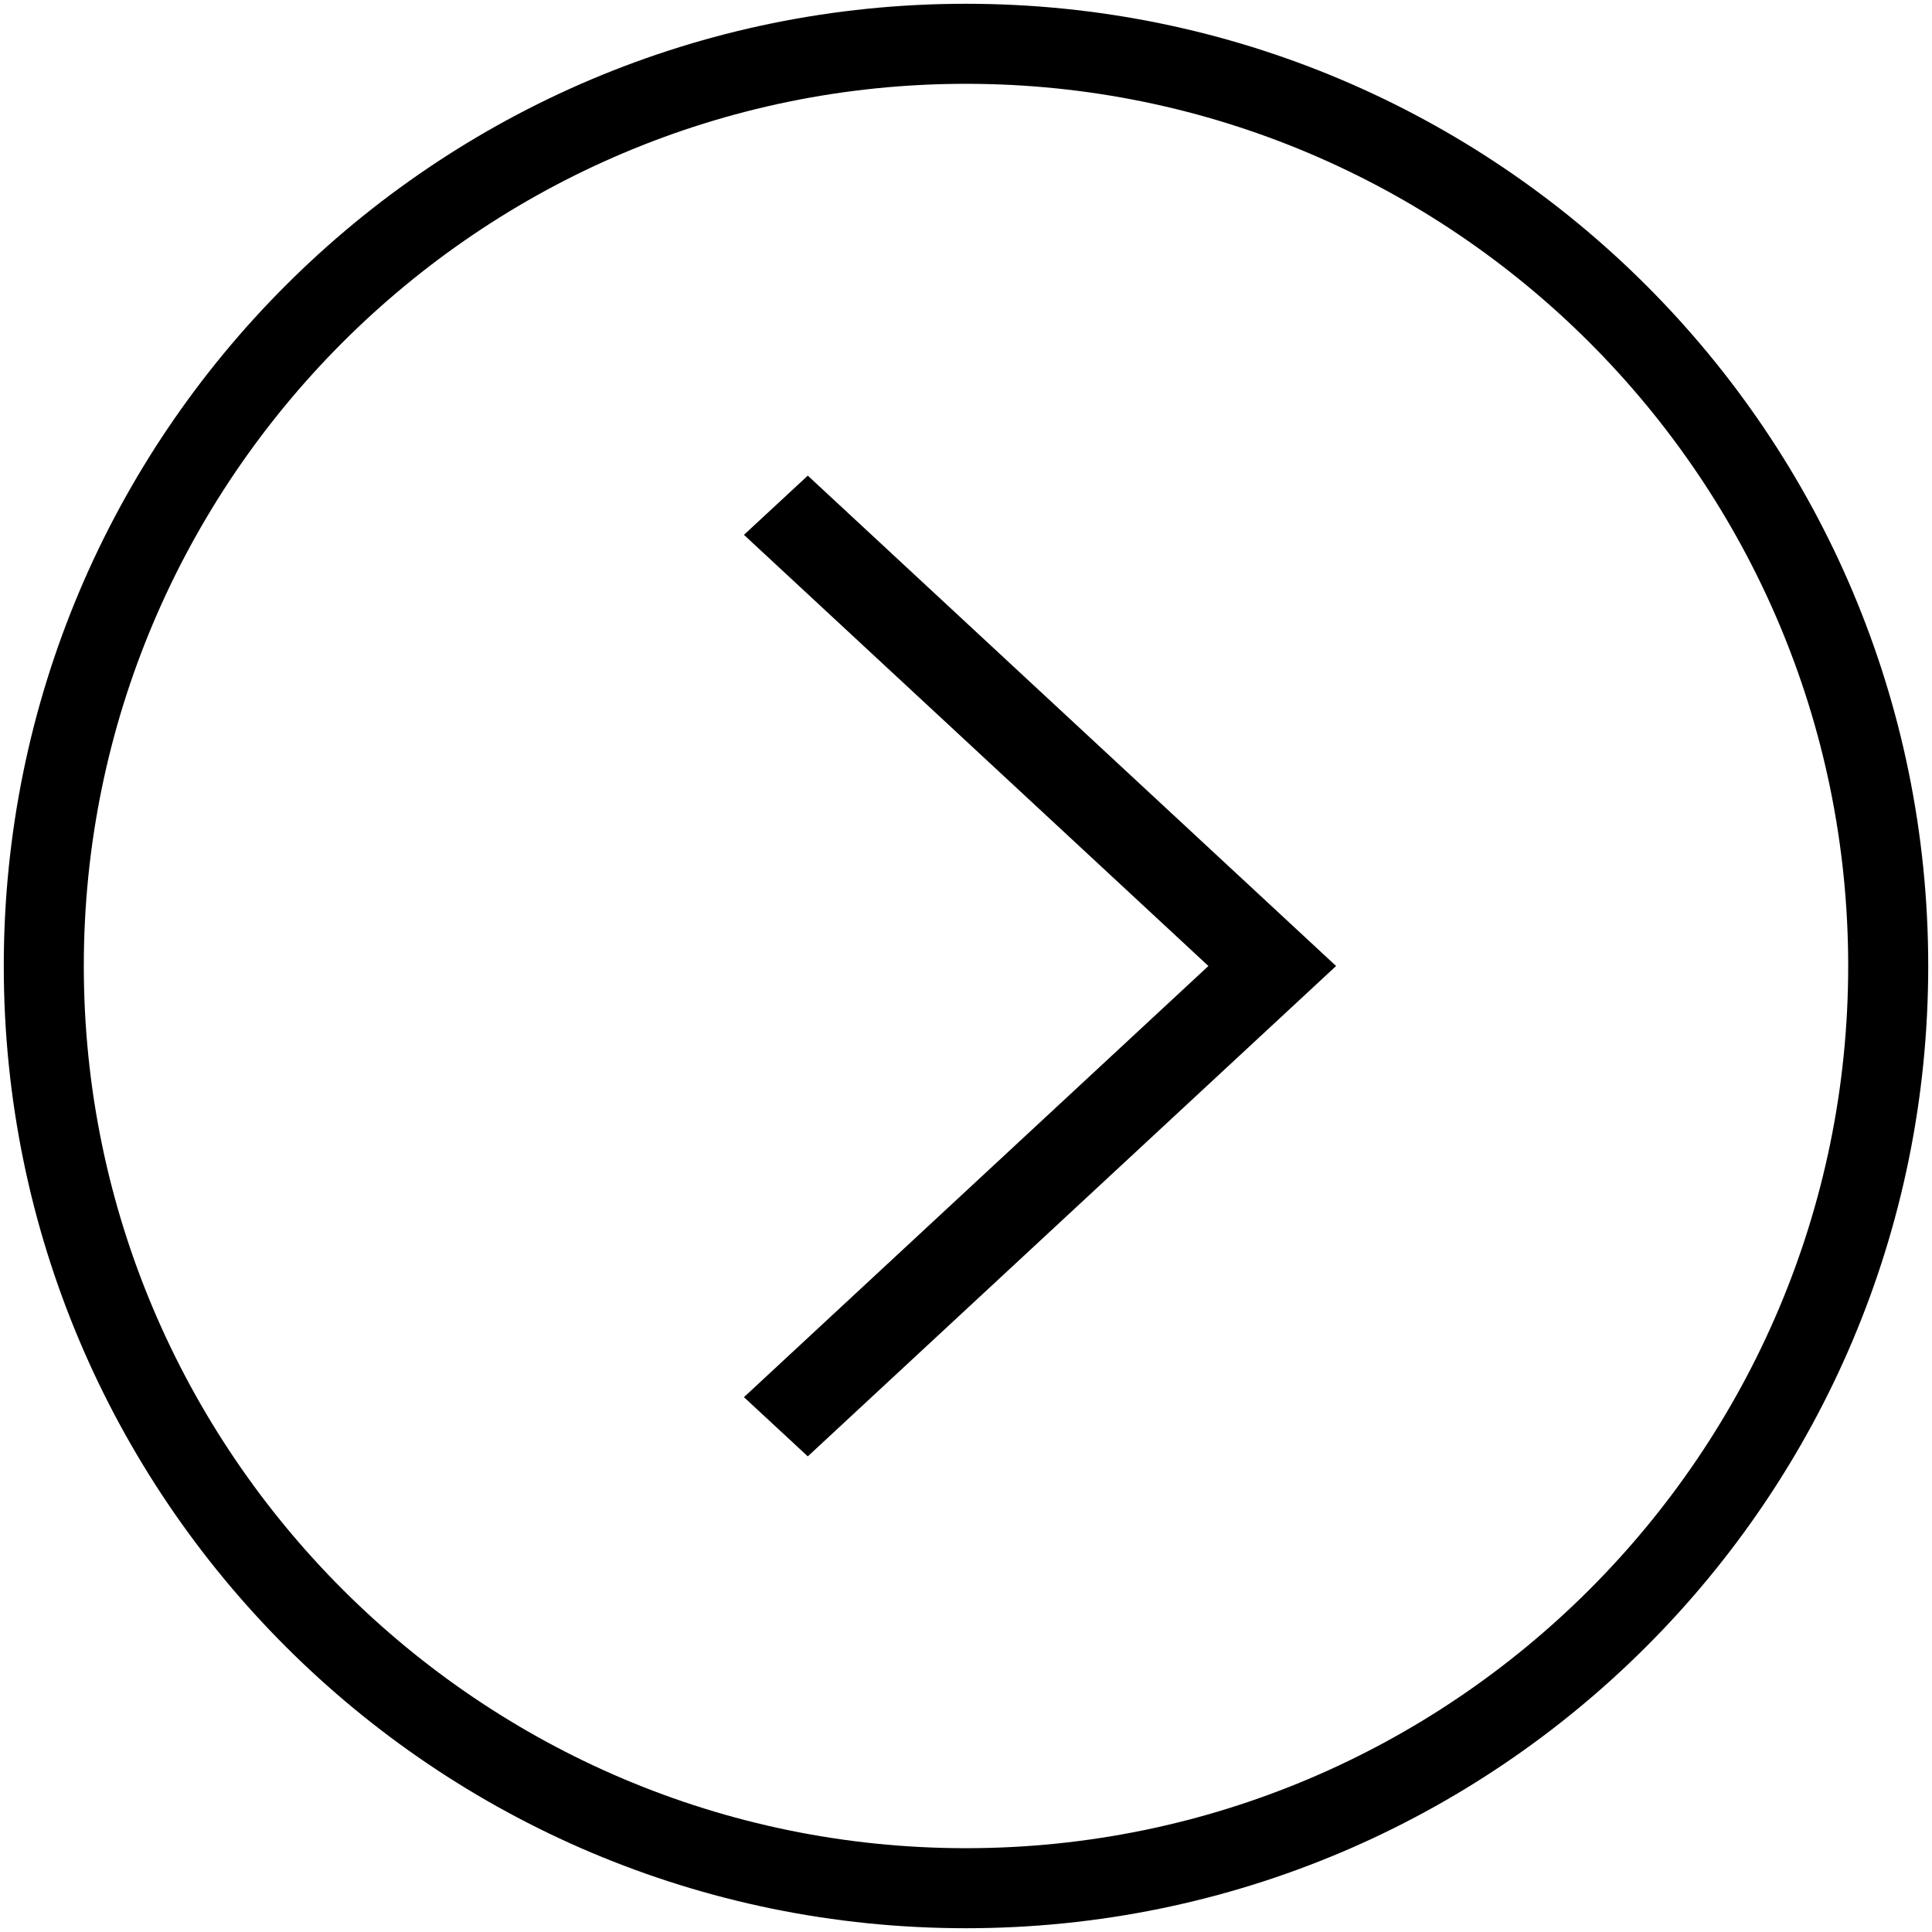
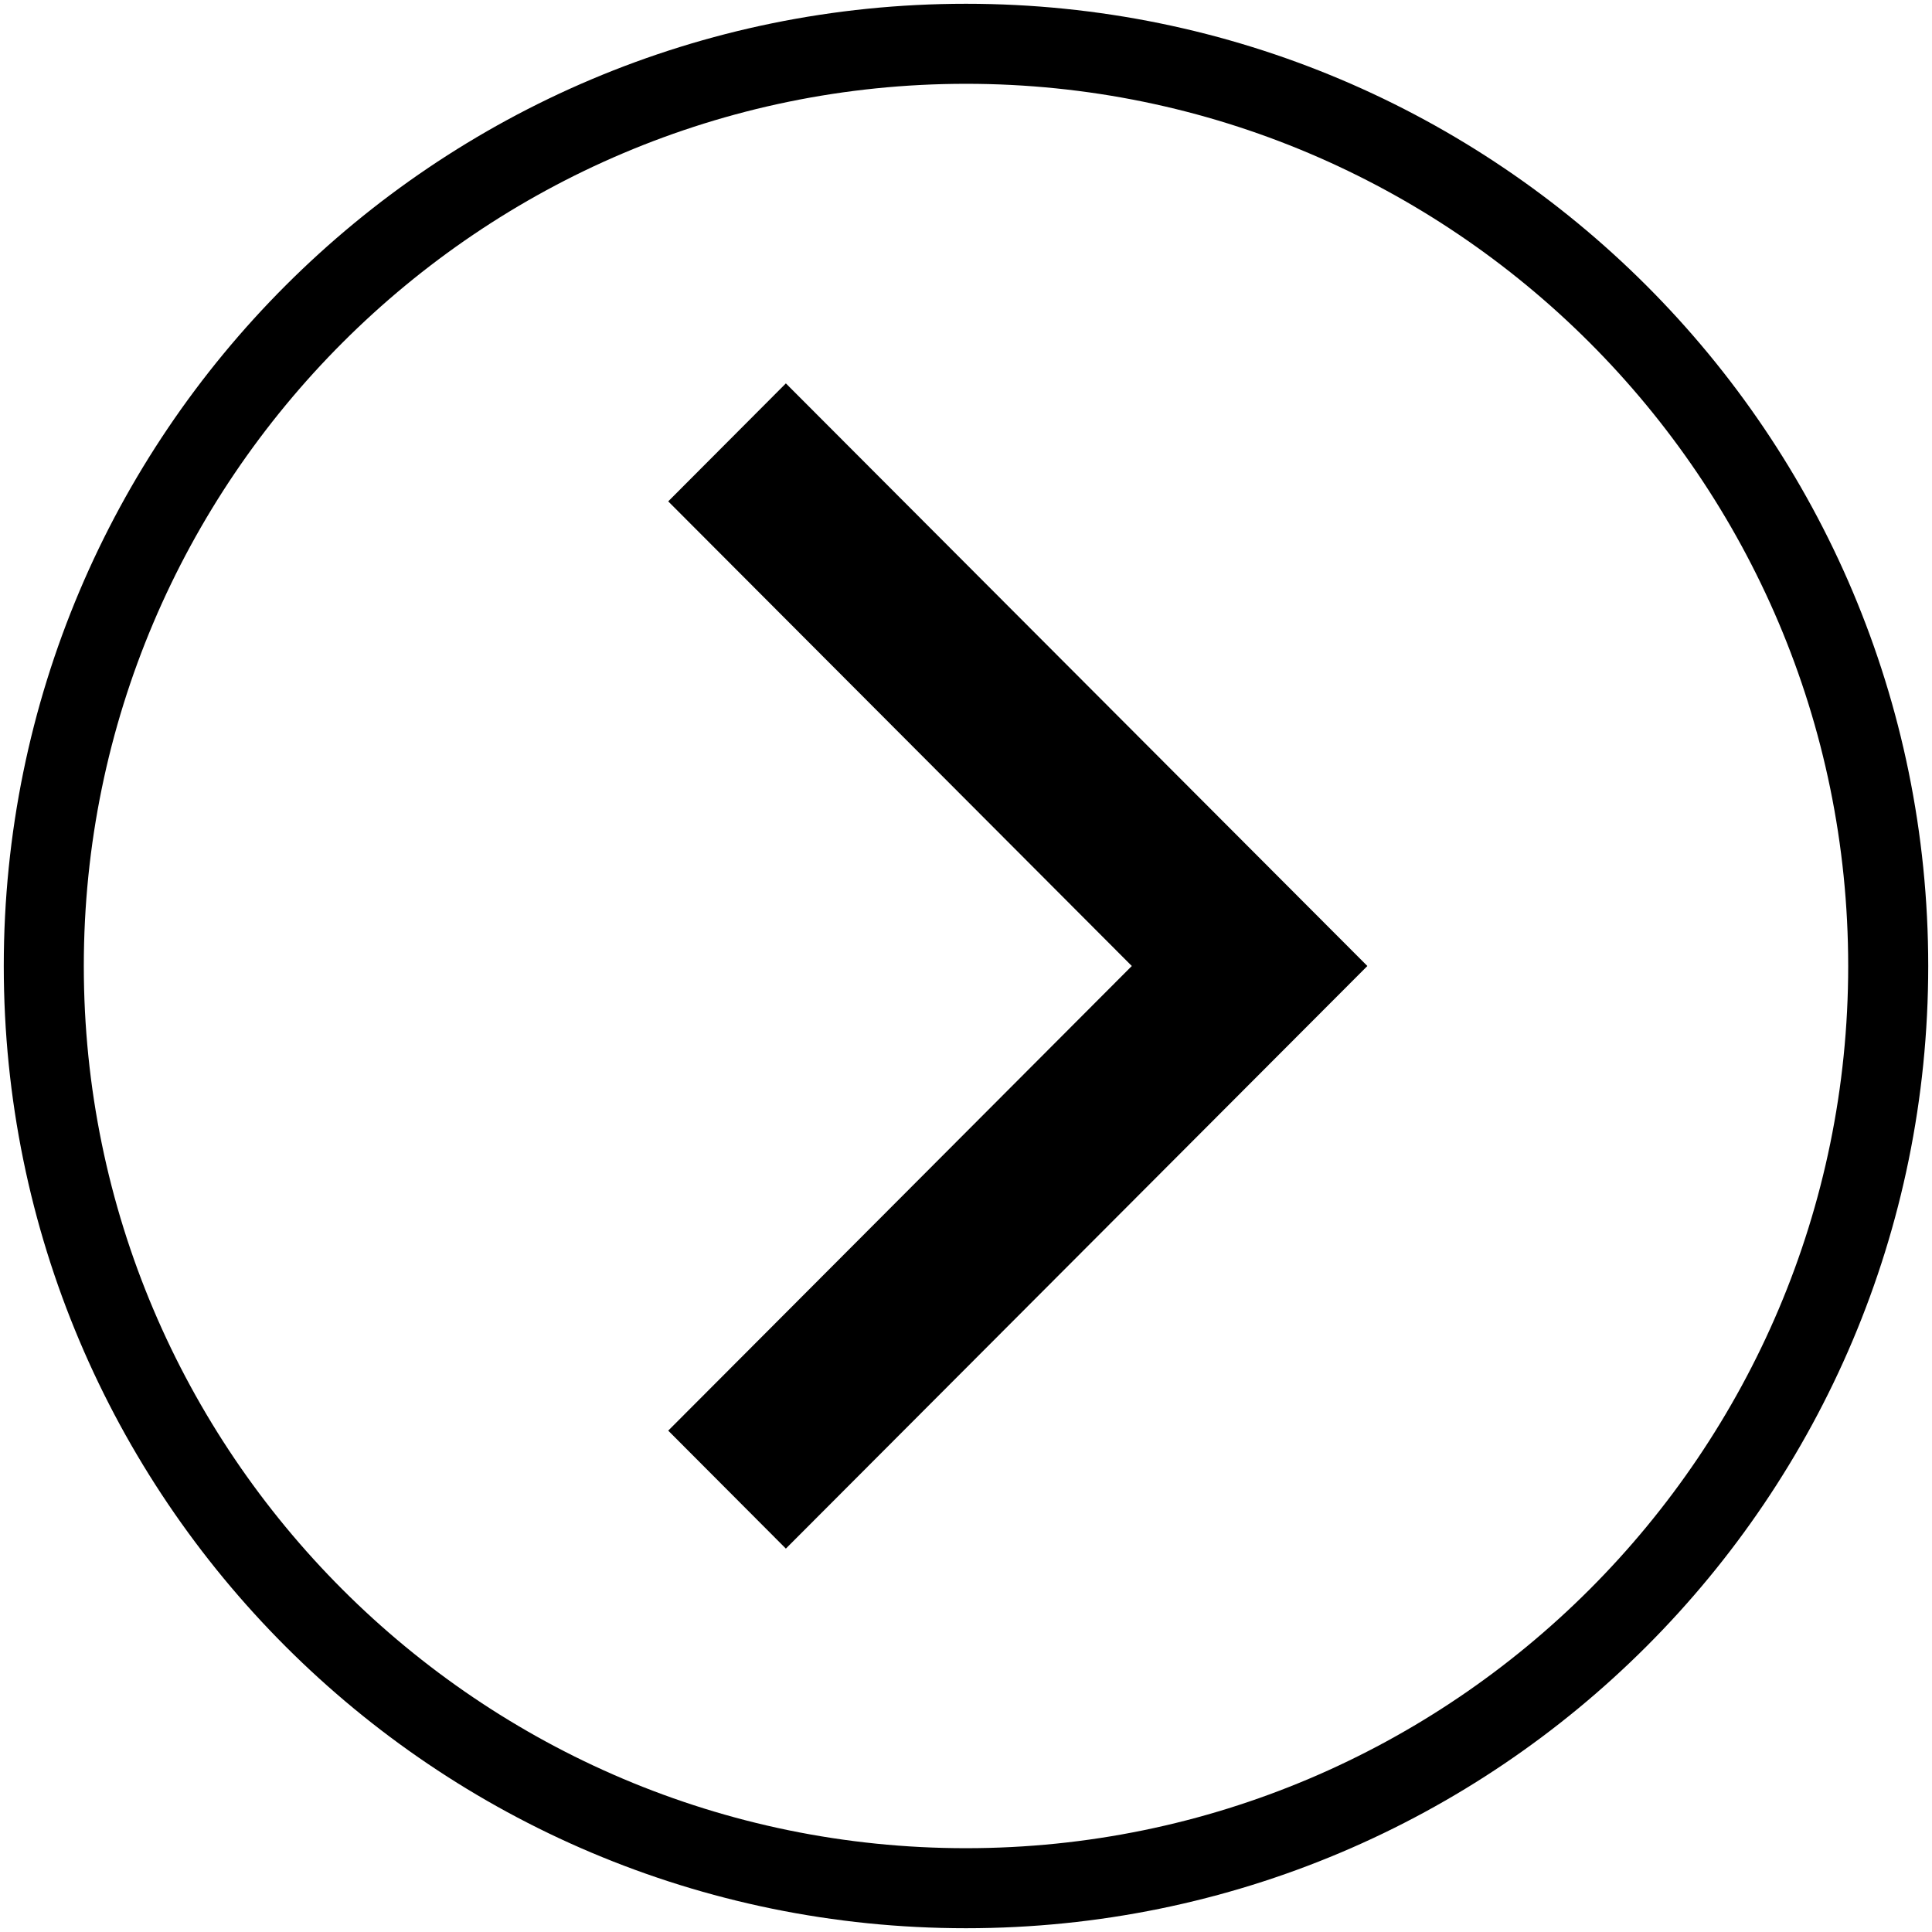
<svg xmlns="http://www.w3.org/2000/svg" viewBox="0 0 512 512" fill-rule="evenodd" clip-rule="evenodd" stroke-linejoin="round" stroke-miterlimit="1.414">
-   <g fill-rule="nonzero">
-     <path d="M197.154 141.74l16.918-15.692L354.077 256 214.072 385.952l-16.918-15.692L320.24 256 197.154 141.74z" />
-     <path d="M1 256c0 140.863 114.137 255 255 255s255-114.137 255-255S396.863 1 256 1 1 115.137 1 256zm21.21 0C22.21 127.15 127.03 22.21 256 22.21c128.85 0 233.79 104.82 233.79 233.79 0 128.85-104.82 233.79-233.79 233.79-128.85 0-233.79-104.94-233.79-233.79z" />
-   </g>
+   <path d="M256 1C115.137 1 1 115.137 1 256s114.137 255 255 255 255-114.137 255-255S396.863 1 256 1zm0 21.21c128.85 0 233.79 104.82 233.79 233.79 0 128.85-104.82 233.79-233.79 233.79-128.85 0-233.79-104.82-233.79-233.79C22.21 127.15 127.15 22.21 256 22.21z" fill-rule="nonzero" />
+   <path d="M177.087 132.867l31.177-31.264L362.364 256l-154.1 154.397-31.177-31.265L299.94 256 177.086 132.867z" />
</svg>
